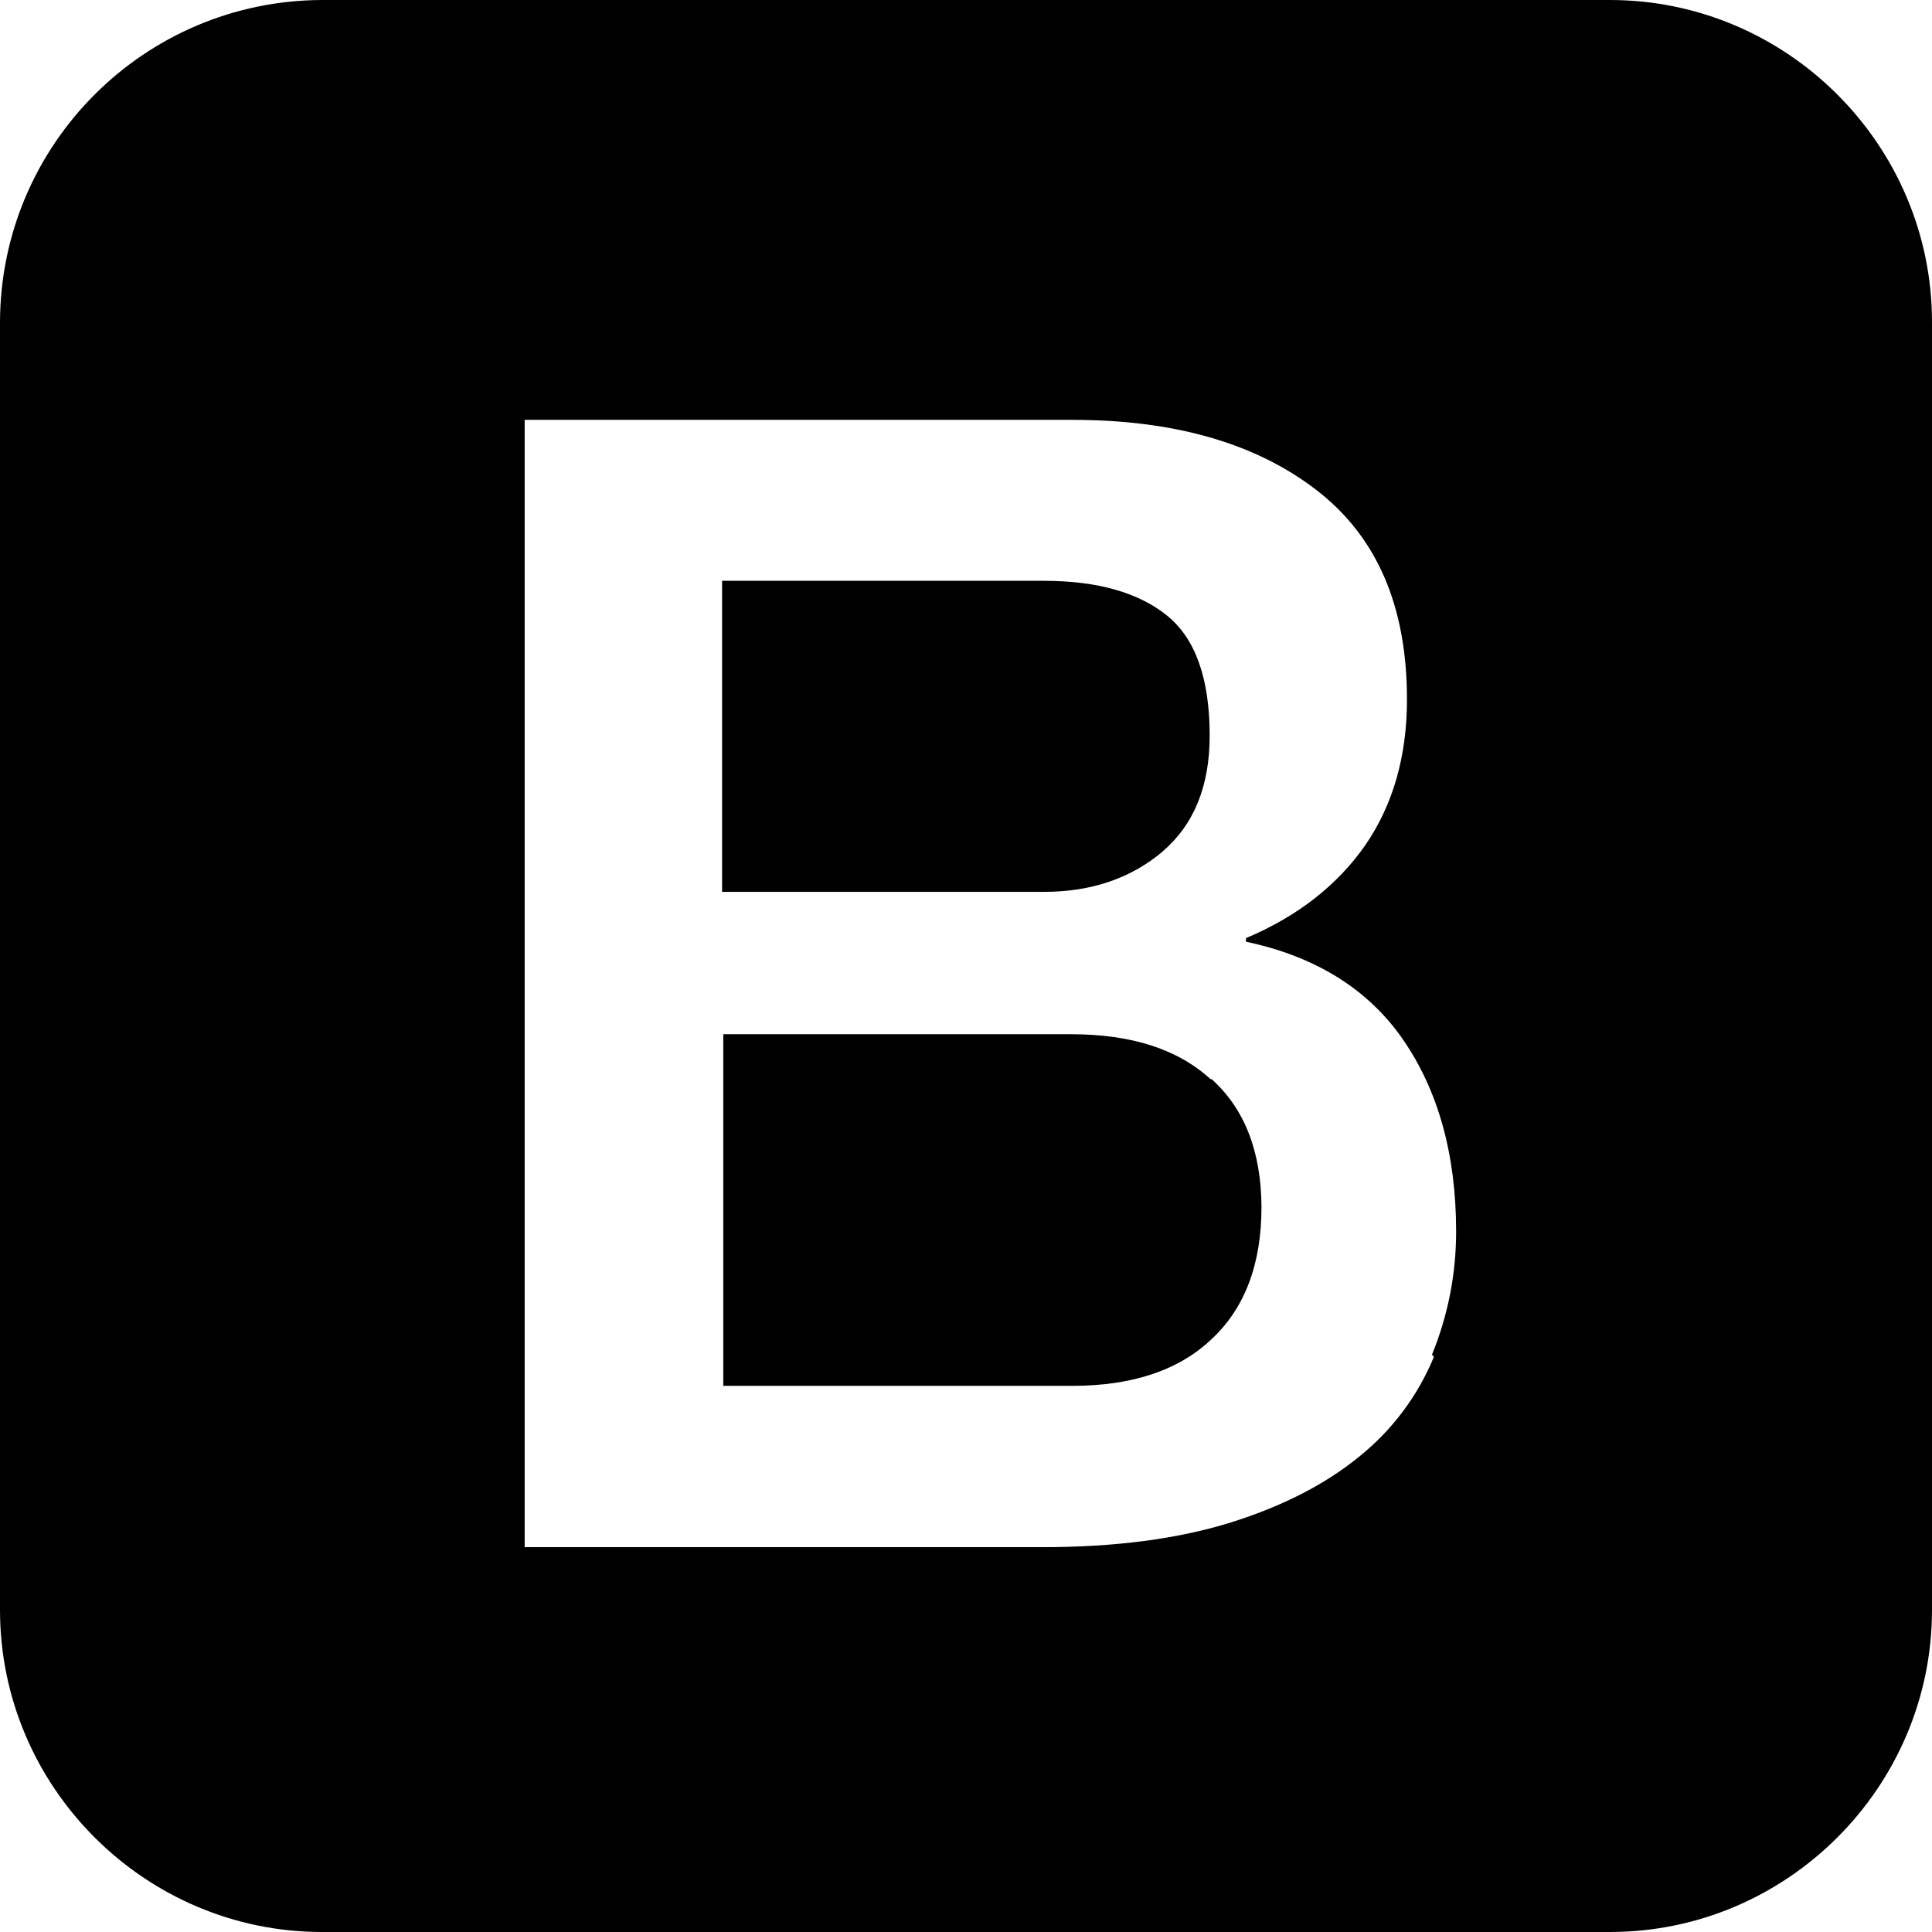
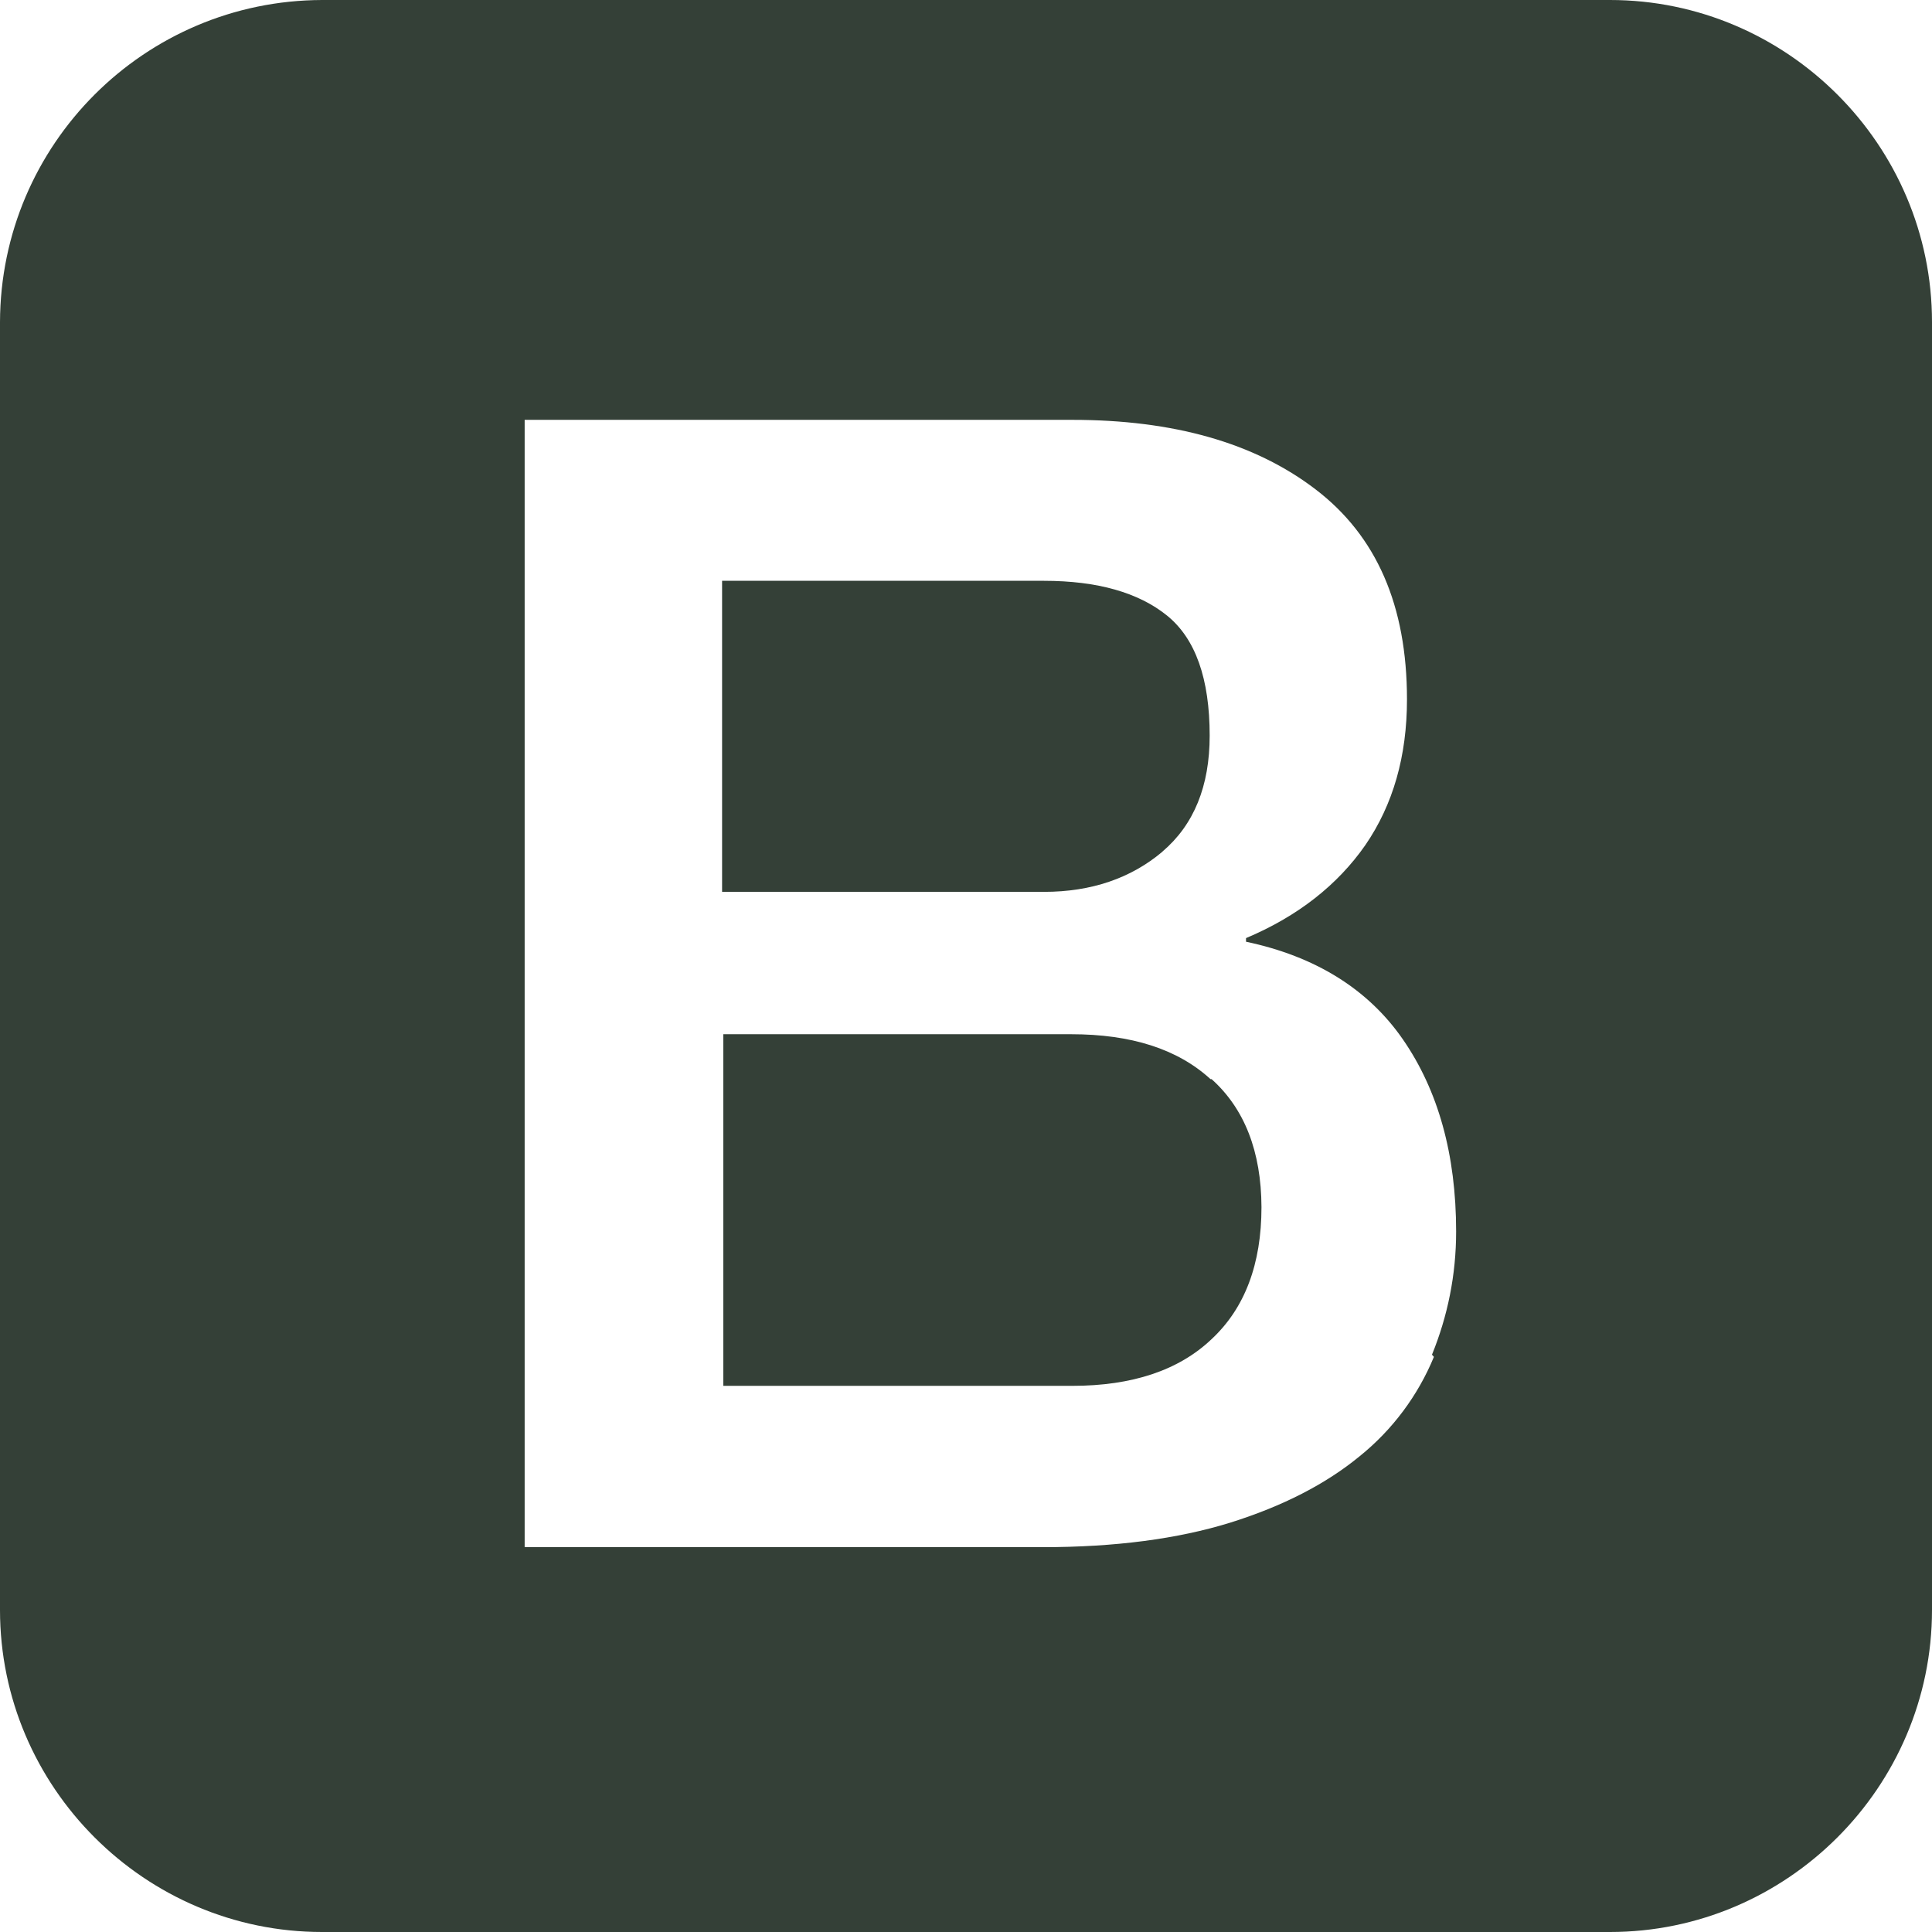
<svg xmlns="http://www.w3.org/2000/svg" viewBox="0 0 16 16">
-   <path d="M13.333 0H2.667A2.675 2.675 0 0 0 0 2.667v10.666C0 14.8 1.2 16 2.667 16h10.666C14.8 16 16 14.8 16 13.333V2.667C16 1.2 14.8 0 13.333 0zm-1.458 11.237a2.07 2.07 0 0 1-.615.823c-.28.23-.635.413-1.072.55-.436.135-.954.203-1.555.203H4.345V3.477H8.88c.838 0 1.51.19 2.014.575.505.385.758.962.758 1.74 0 .47-.115.872-.345 1.207-.23.33-.56.59-.988.77v.03c.57.12 1.01.39 1.3.81.29.42.44.95.44 1.59 0 .36-.07.7-.2 1.02zm-1.85-2.3c-.273-.25-.658-.372-1.154-.372H5.99v2.912h2.89c.495 0 .882-.128 1.154-.387.275-.256.413-.622.413-1.093-.002-.46-.14-.815-.413-1.06zm-.4-1.883c.263-.223.393-.544.393-.962 0-.47-.117-.803-.353-.994-.235-.19-.575-.288-1.02-.288H5.98v2.576h2.666c.392 0 .72-.113.98-.332z" />
+   <path d="M13.333 0H2.667A2.675 2.675 0 0 0 0 2.667v10.666C0 14.8 1.2 16 2.667 16h10.666C14.8 16 16 14.8 16 13.333V2.667C16 1.2 14.8 0 13.333 0zm-1.458 11.237a2.07 2.07 0 0 1-.615.823c-.28.23-.635.413-1.072.55-.436.135-.954.203-1.555.203H4.345V3.477H8.88c.838 0 1.51.19 2.014.575.505.385.758.962.758 1.74 0 .47-.115.872-.345 1.207-.23.33-.56.59-.988.77v.03c.57.12 1.01.39 1.3.81.29.42.44.95.44 1.59 0 .36-.07.7-.2 1.02zm-1.85-2.3c-.273-.25-.658-.372-1.154-.372H5.99v2.912h2.89c.495 0 .882-.128 1.154-.387.275-.256.413-.622.413-1.093-.002-.46-.14-.815-.413-1.06zm-.4-1.883c.263-.223.393-.544.393-.962 0-.47-.117-.803-.353-.994-.235-.19-.575-.288-1.02-.288H5.98v2.576h2.666c.392 0 .72-.113.98-.332z" fill="#344037" />
</svg>
